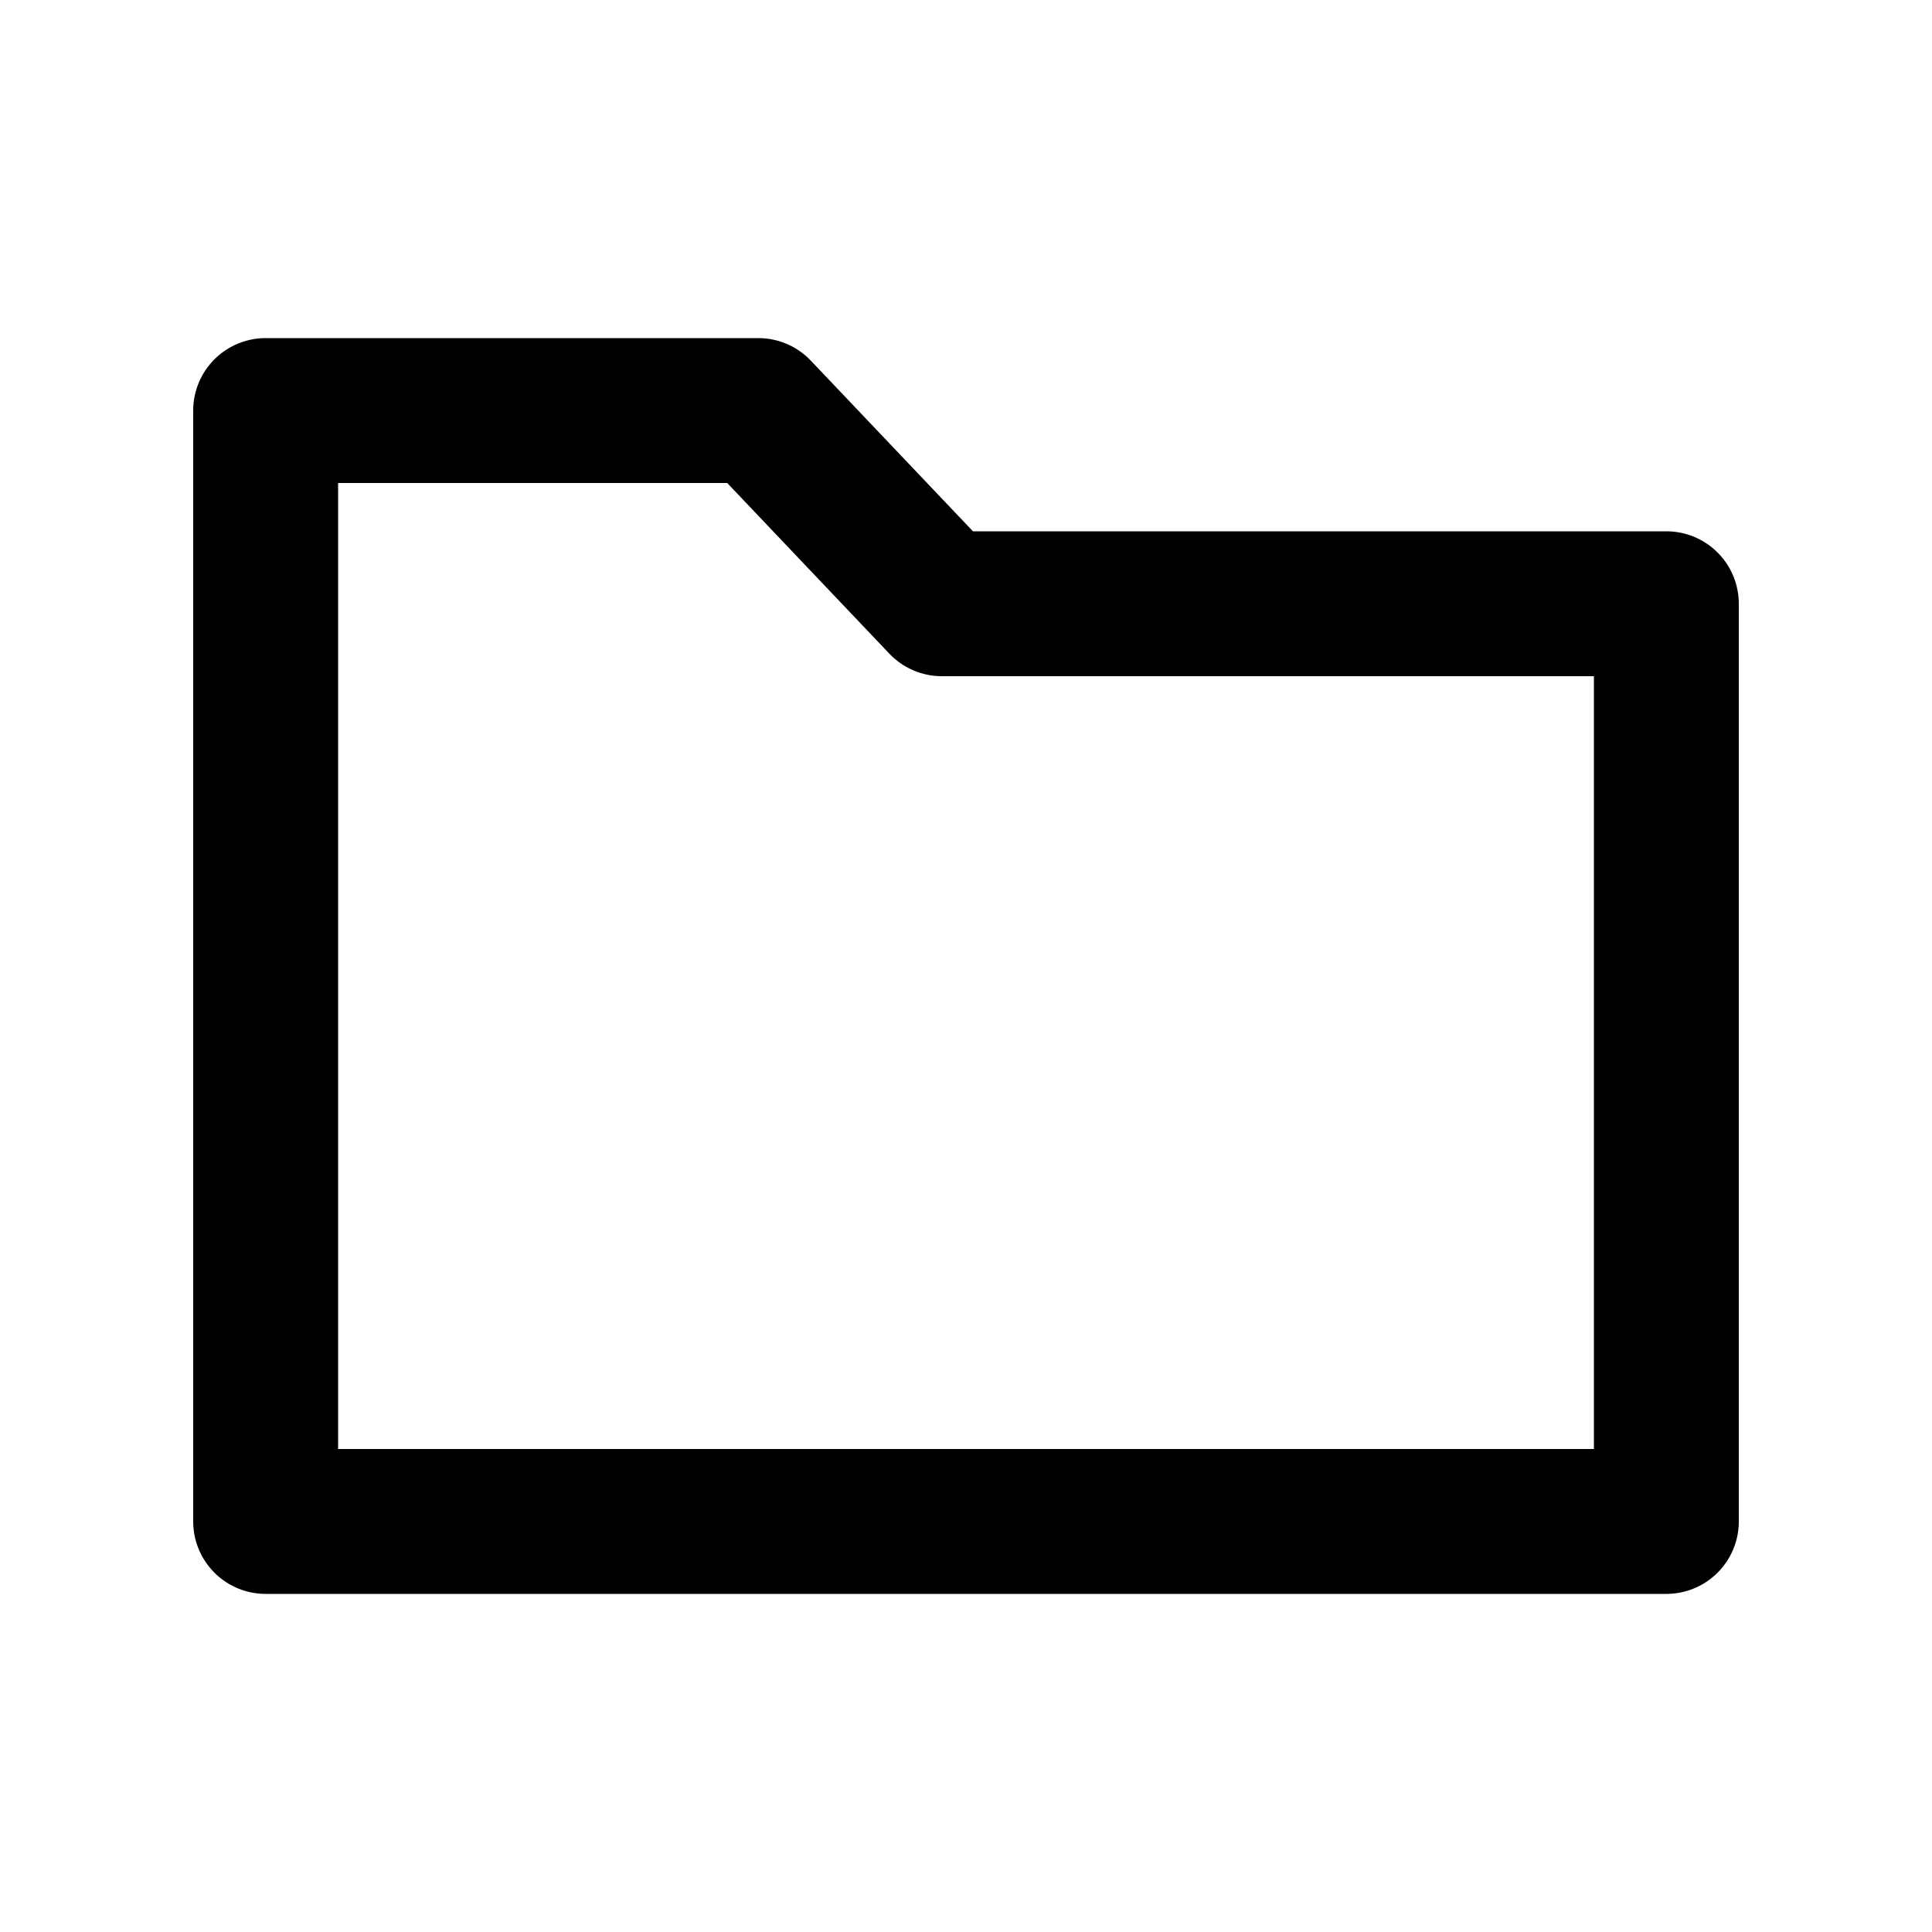
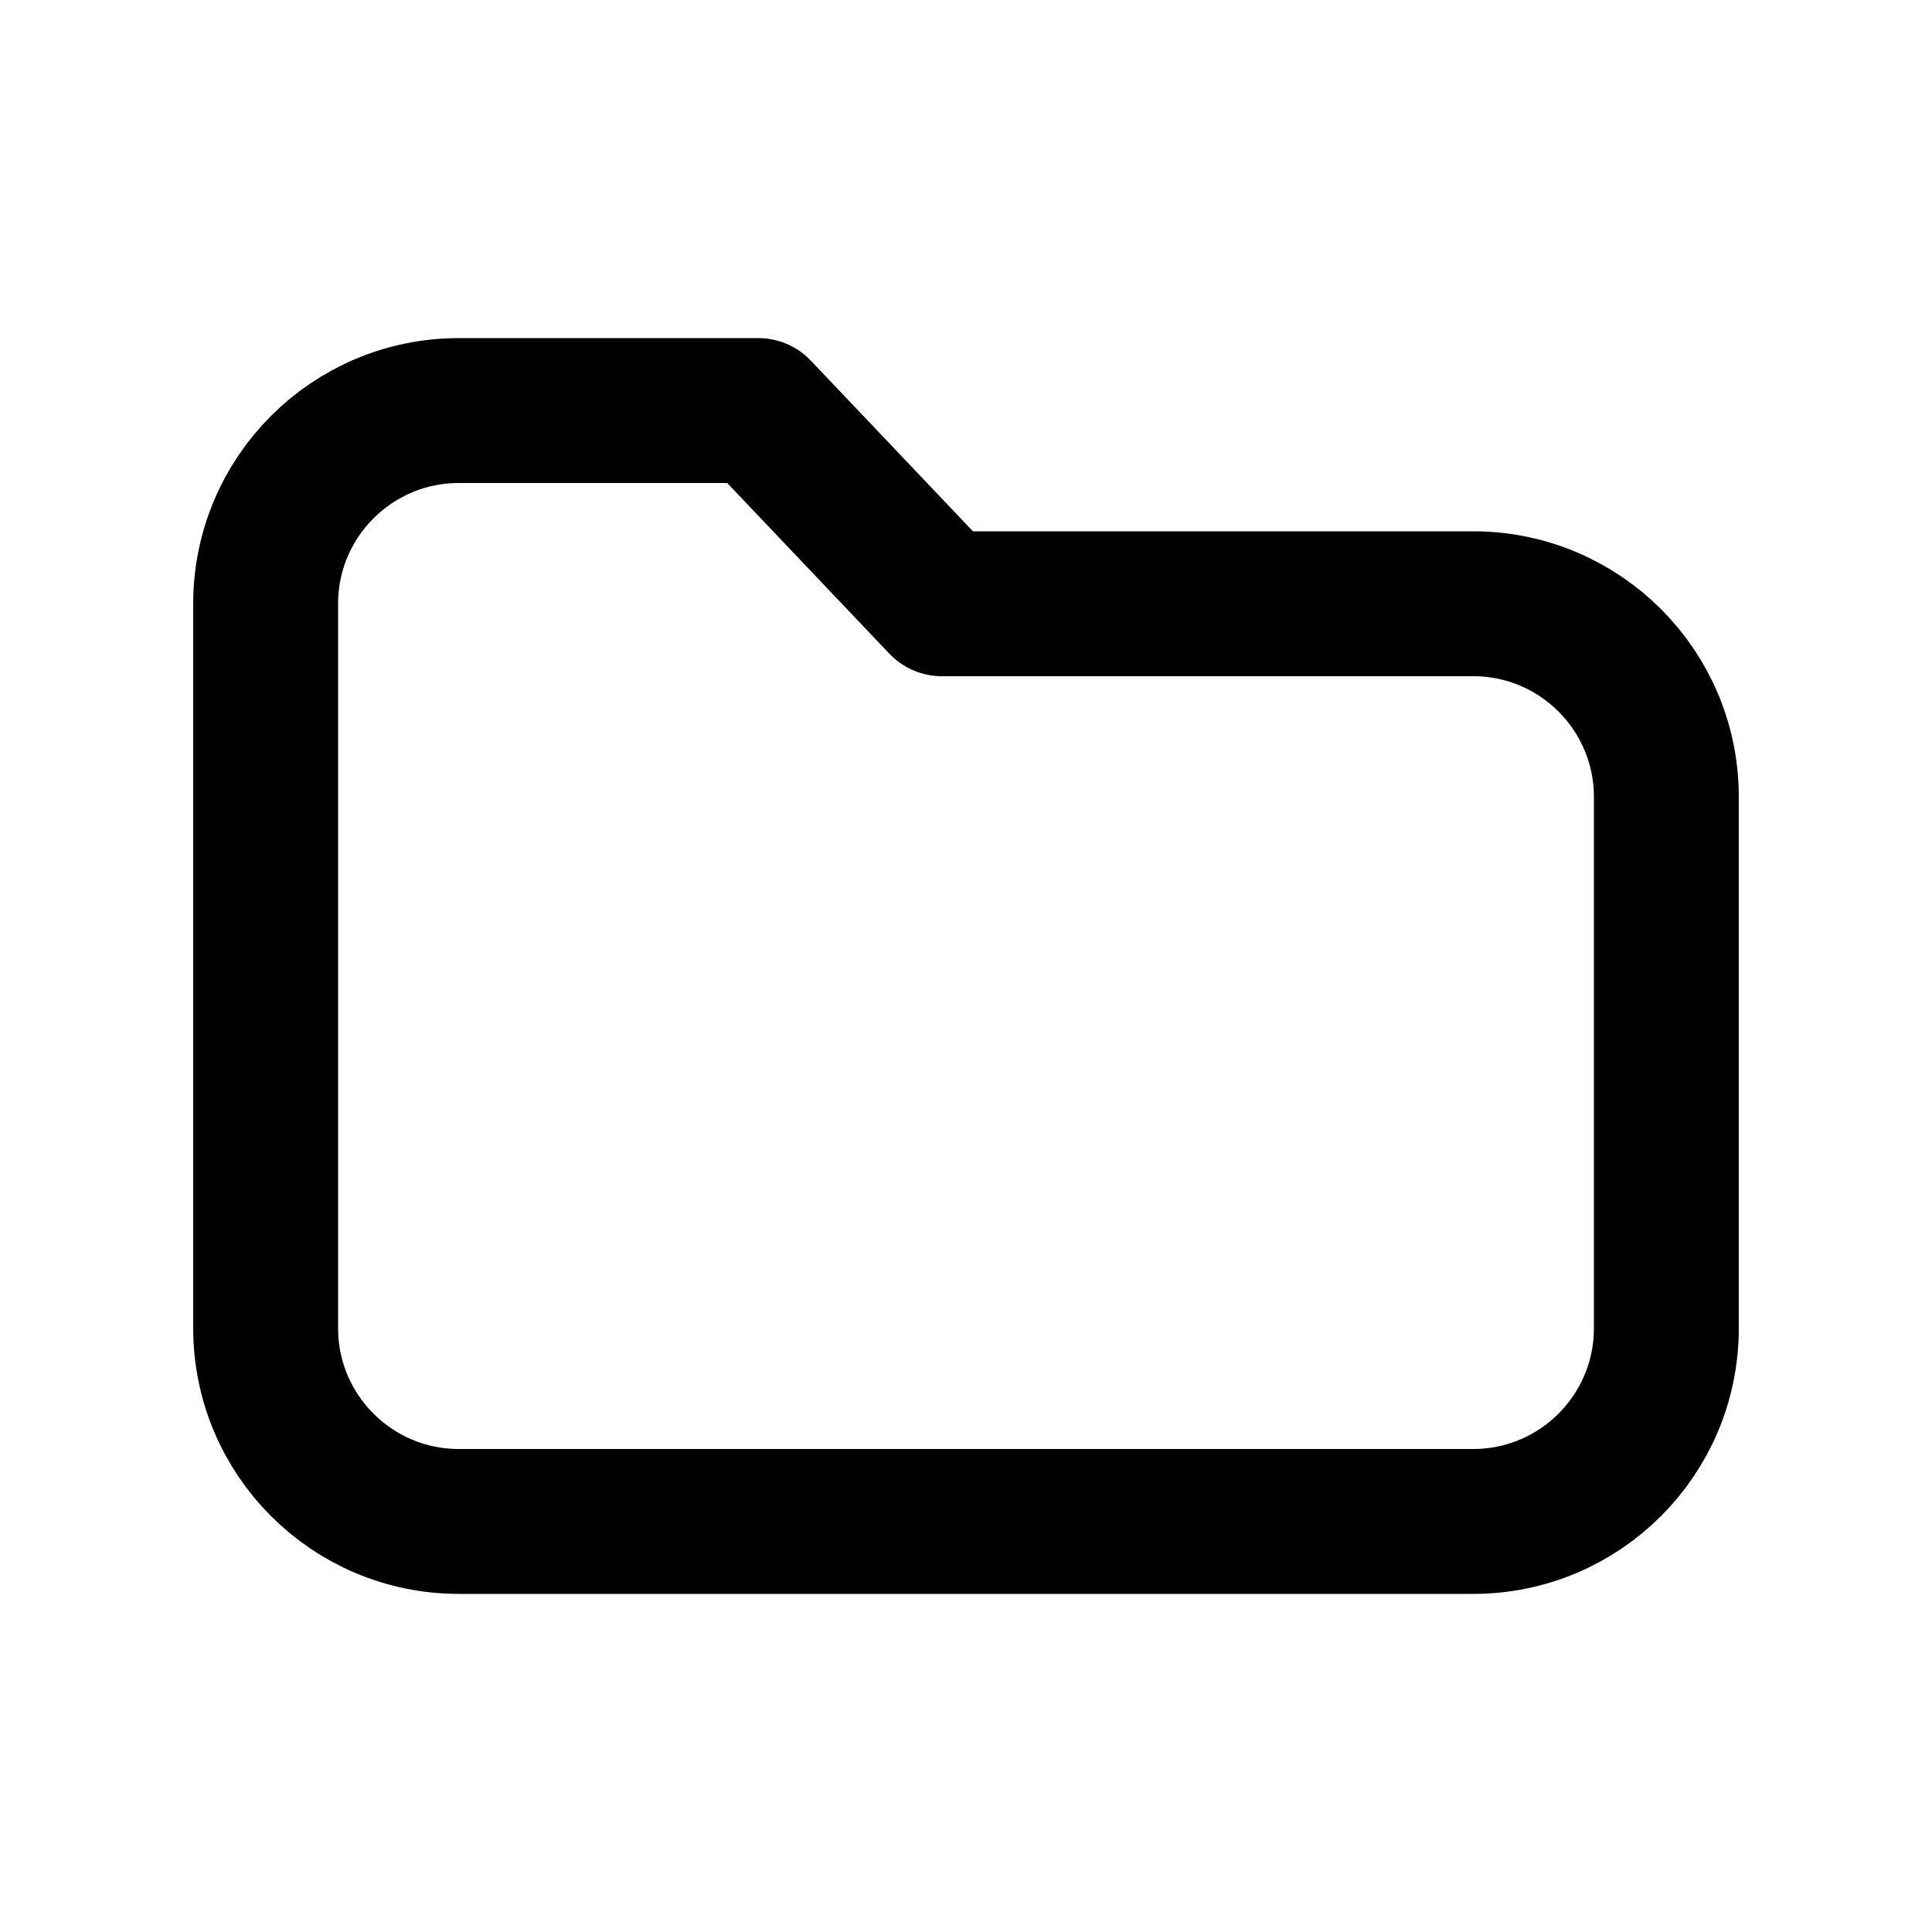
<svg xmlns="http://www.w3.org/2000/svg" viewBox="0 0 20 20" fill="none" stroke="#000" stroke-width="1.5" stroke-linecap="round" stroke-linejoin="round">
-   <path d="M2.75 4.25h5.1l1.9 2h7.5v9.5H2.75z" />
+   <path d="M2.75 6.25a2 2 0 0 1 2-2h3.1l1.9 2h5.5a2 2 0 0 1 2 2v5.5a2 2 0 0 1-2 2h-10.5a2 2 0 0 1-2-2z" />
</svg>
